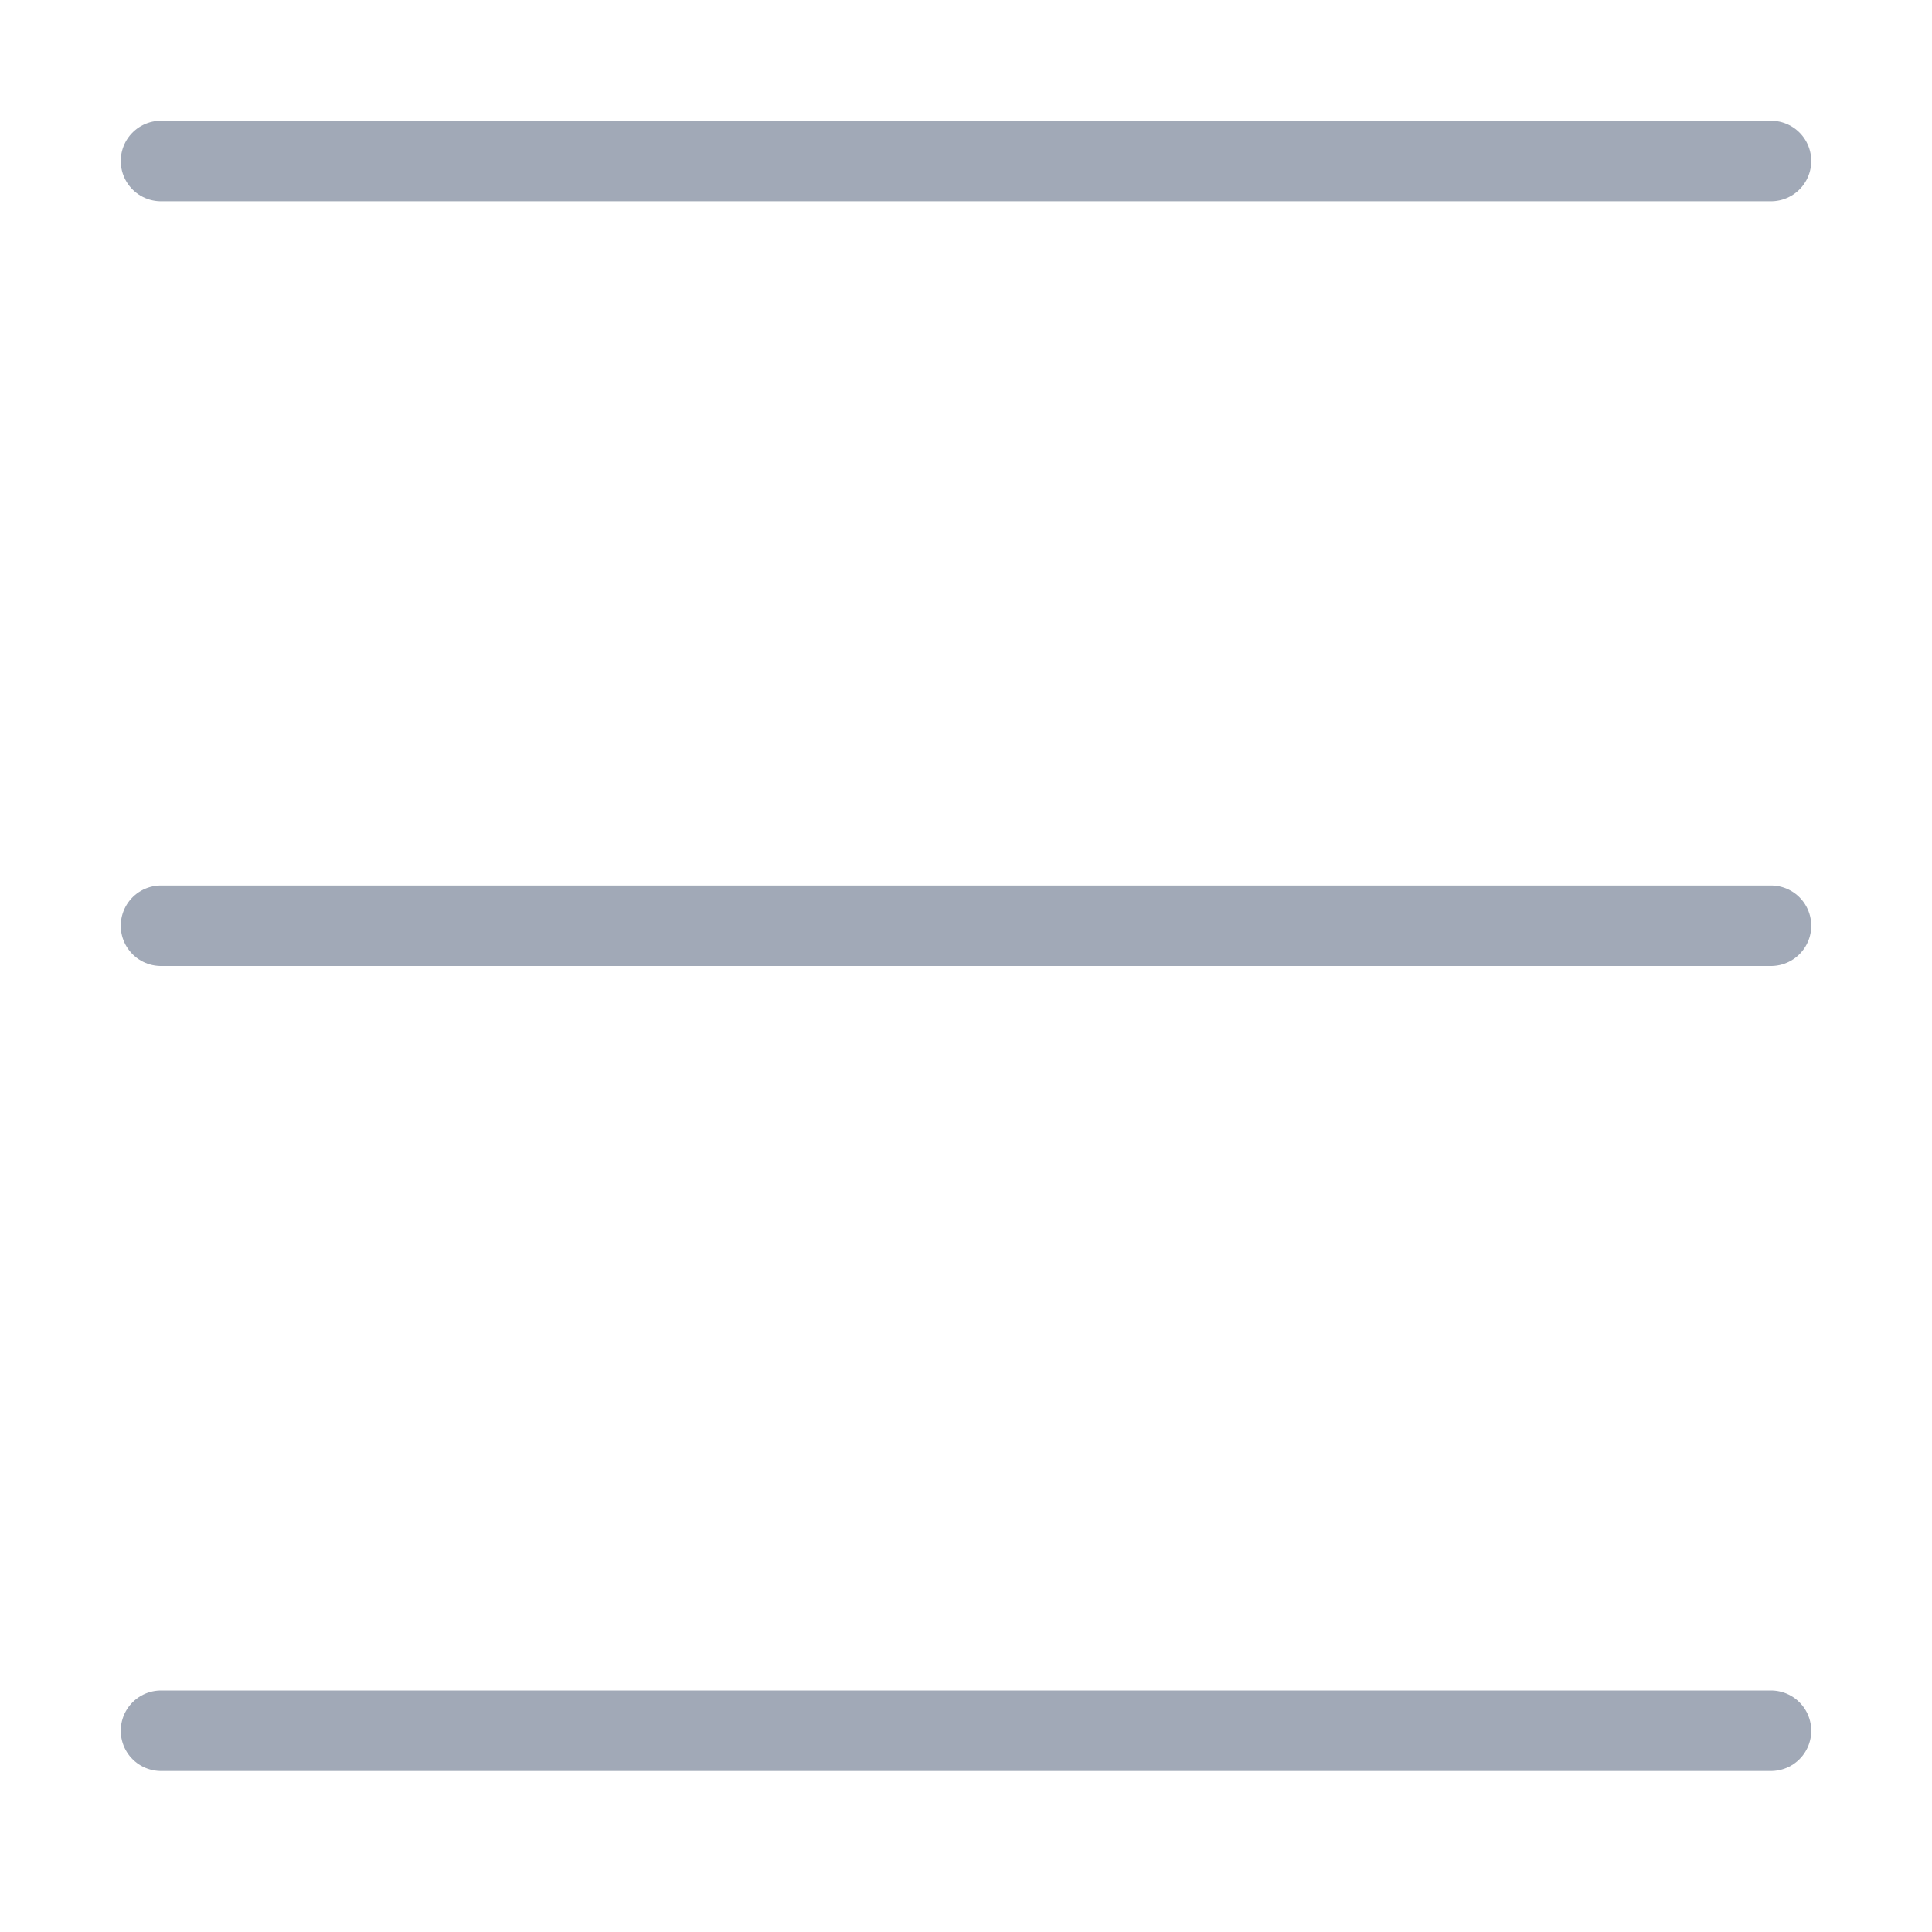
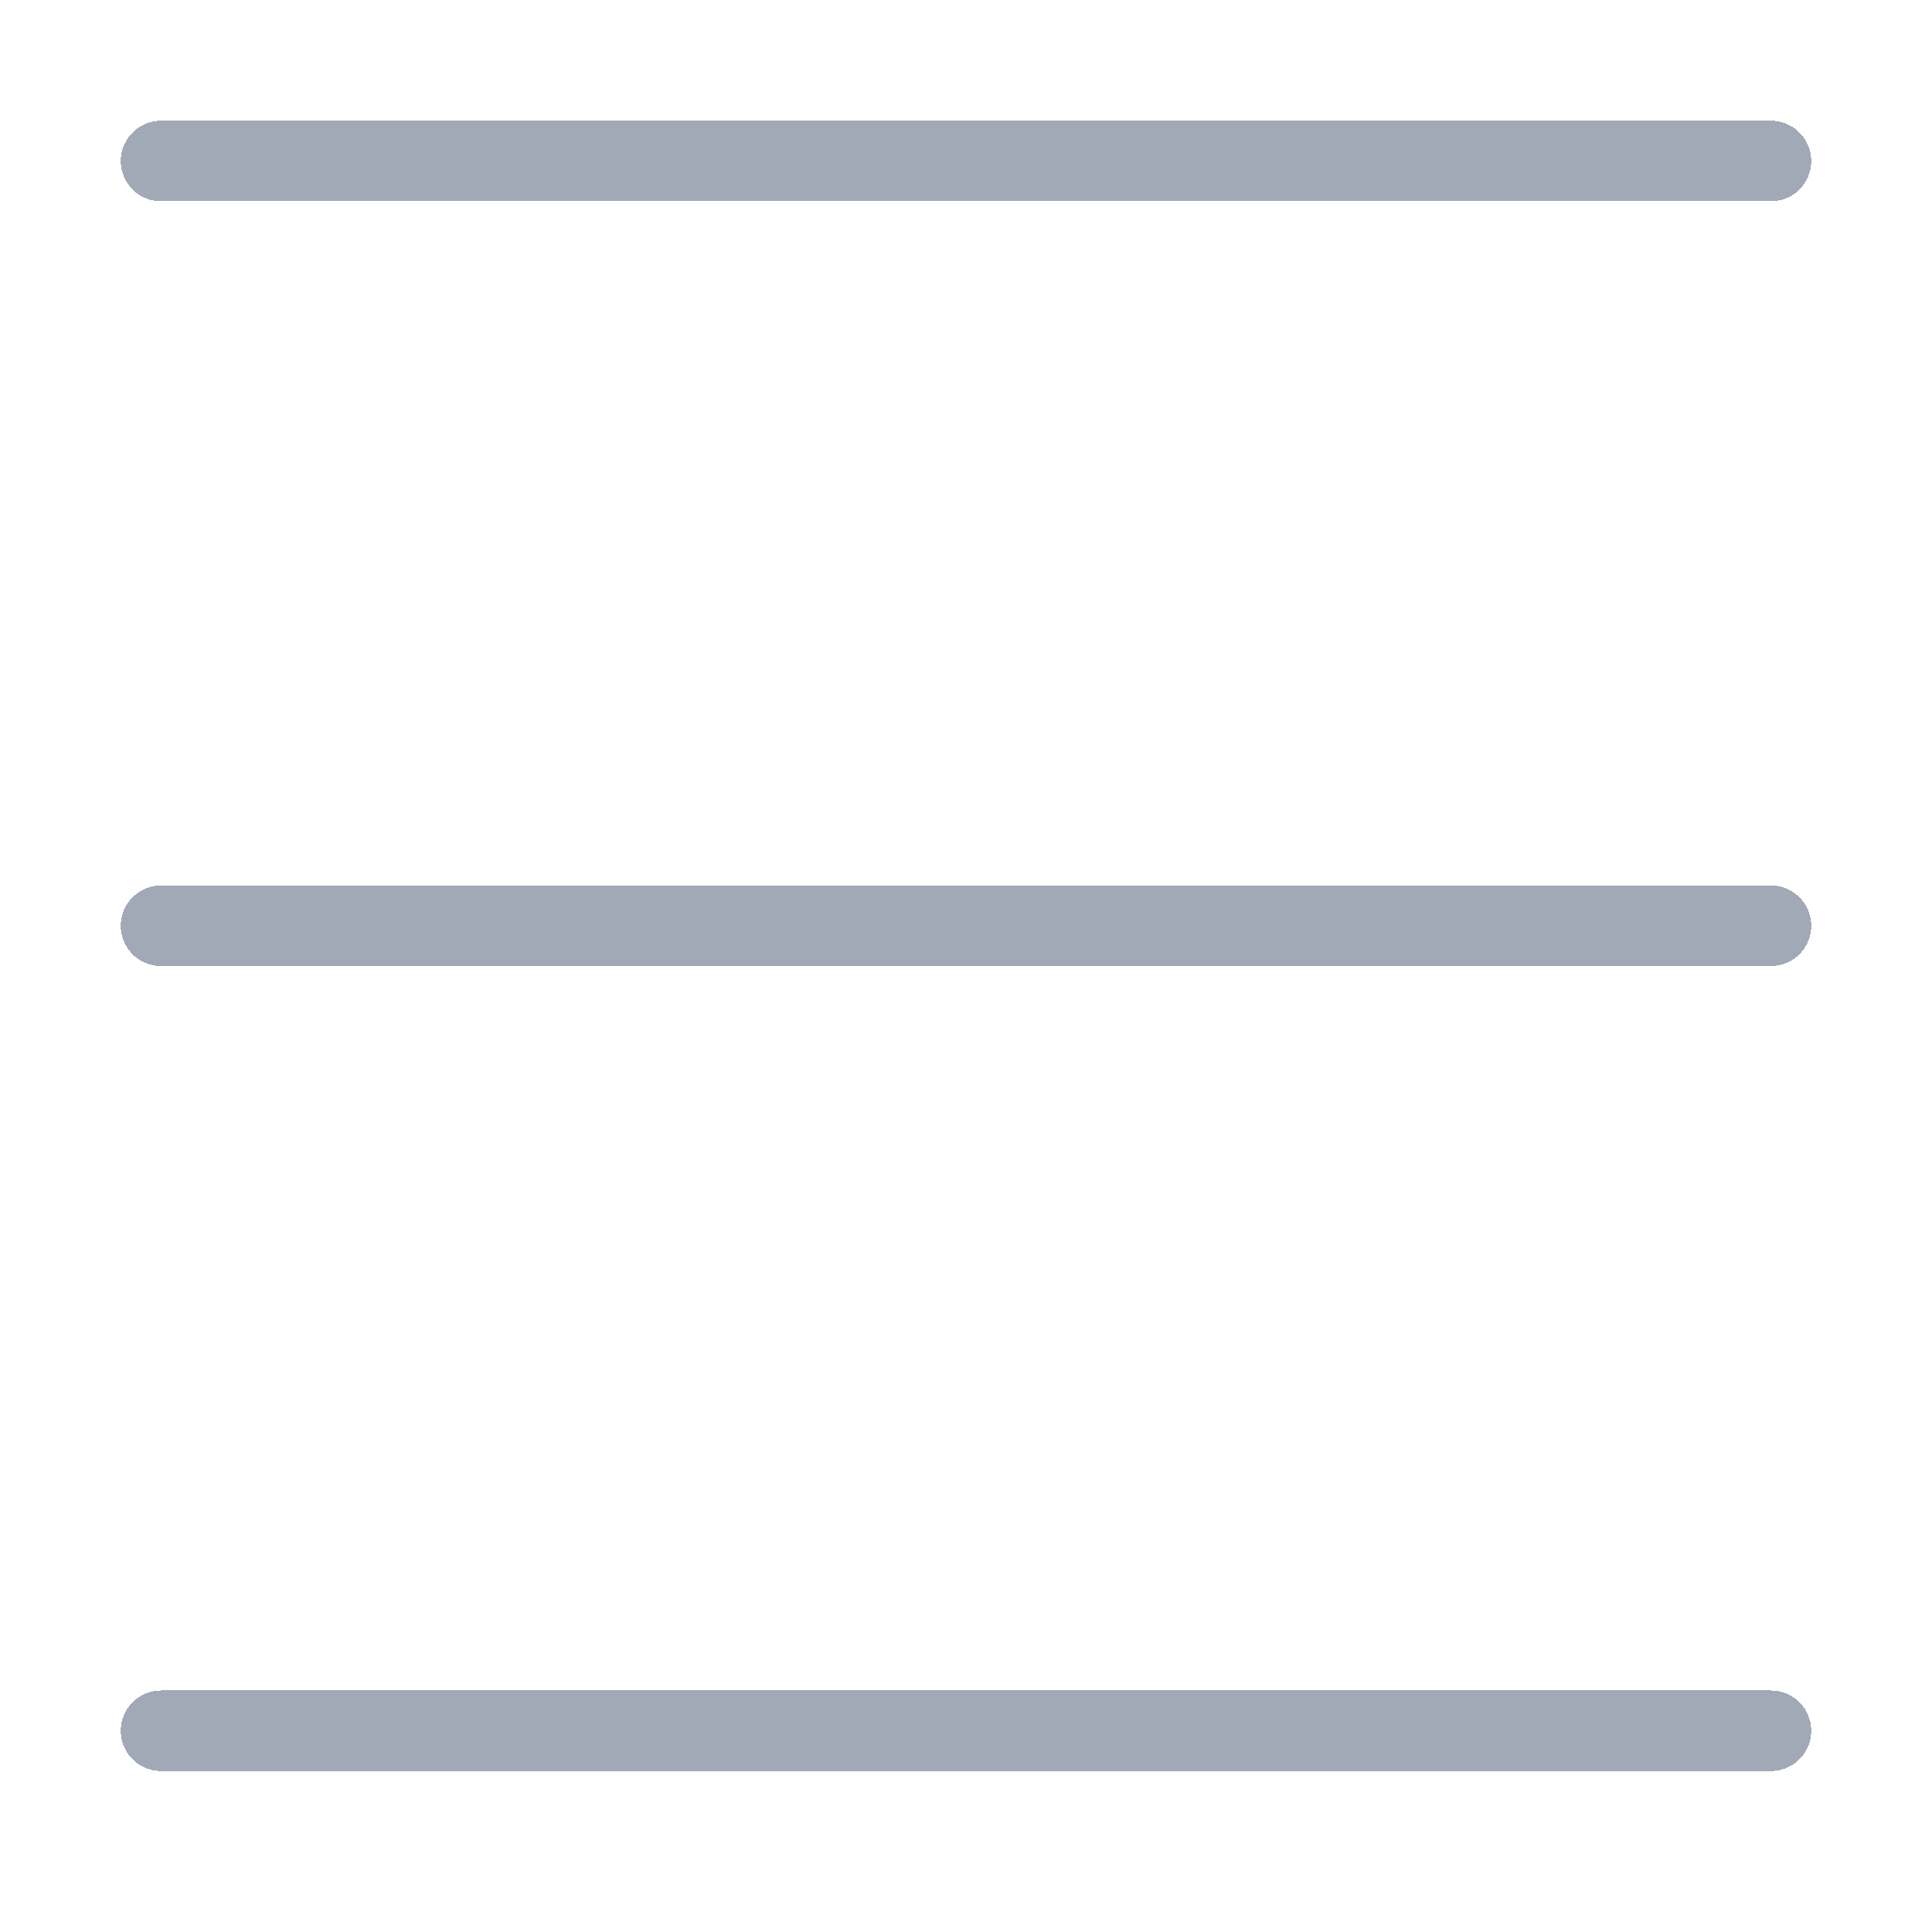
- <svg xmlns="http://www.w3.org/2000/svg" width="24px" height="24px" viewBox="0 0 24 24" version="1.1">
+ <svg xmlns="http://www.w3.org/2000/svg" width="24px" height="24px" viewBox="0 0 24 24" version="1.1" shape-rendering="crispEdges">
  <g id="Icons-/-row" stroke="none" stroke-width="1" fill="none" fill-rule="evenodd" stroke-linecap="round" stroke-linejoin="round">
    <path d="M22,21.5 L2,21.5 L22,21.5 Z M22,11.5 L2,11.5 L22,11.5 Z M22,2 L2,2 L22,2 Z" id="Combined-Shape" stroke="#A1A9B7" />
  </g>
</svg>
